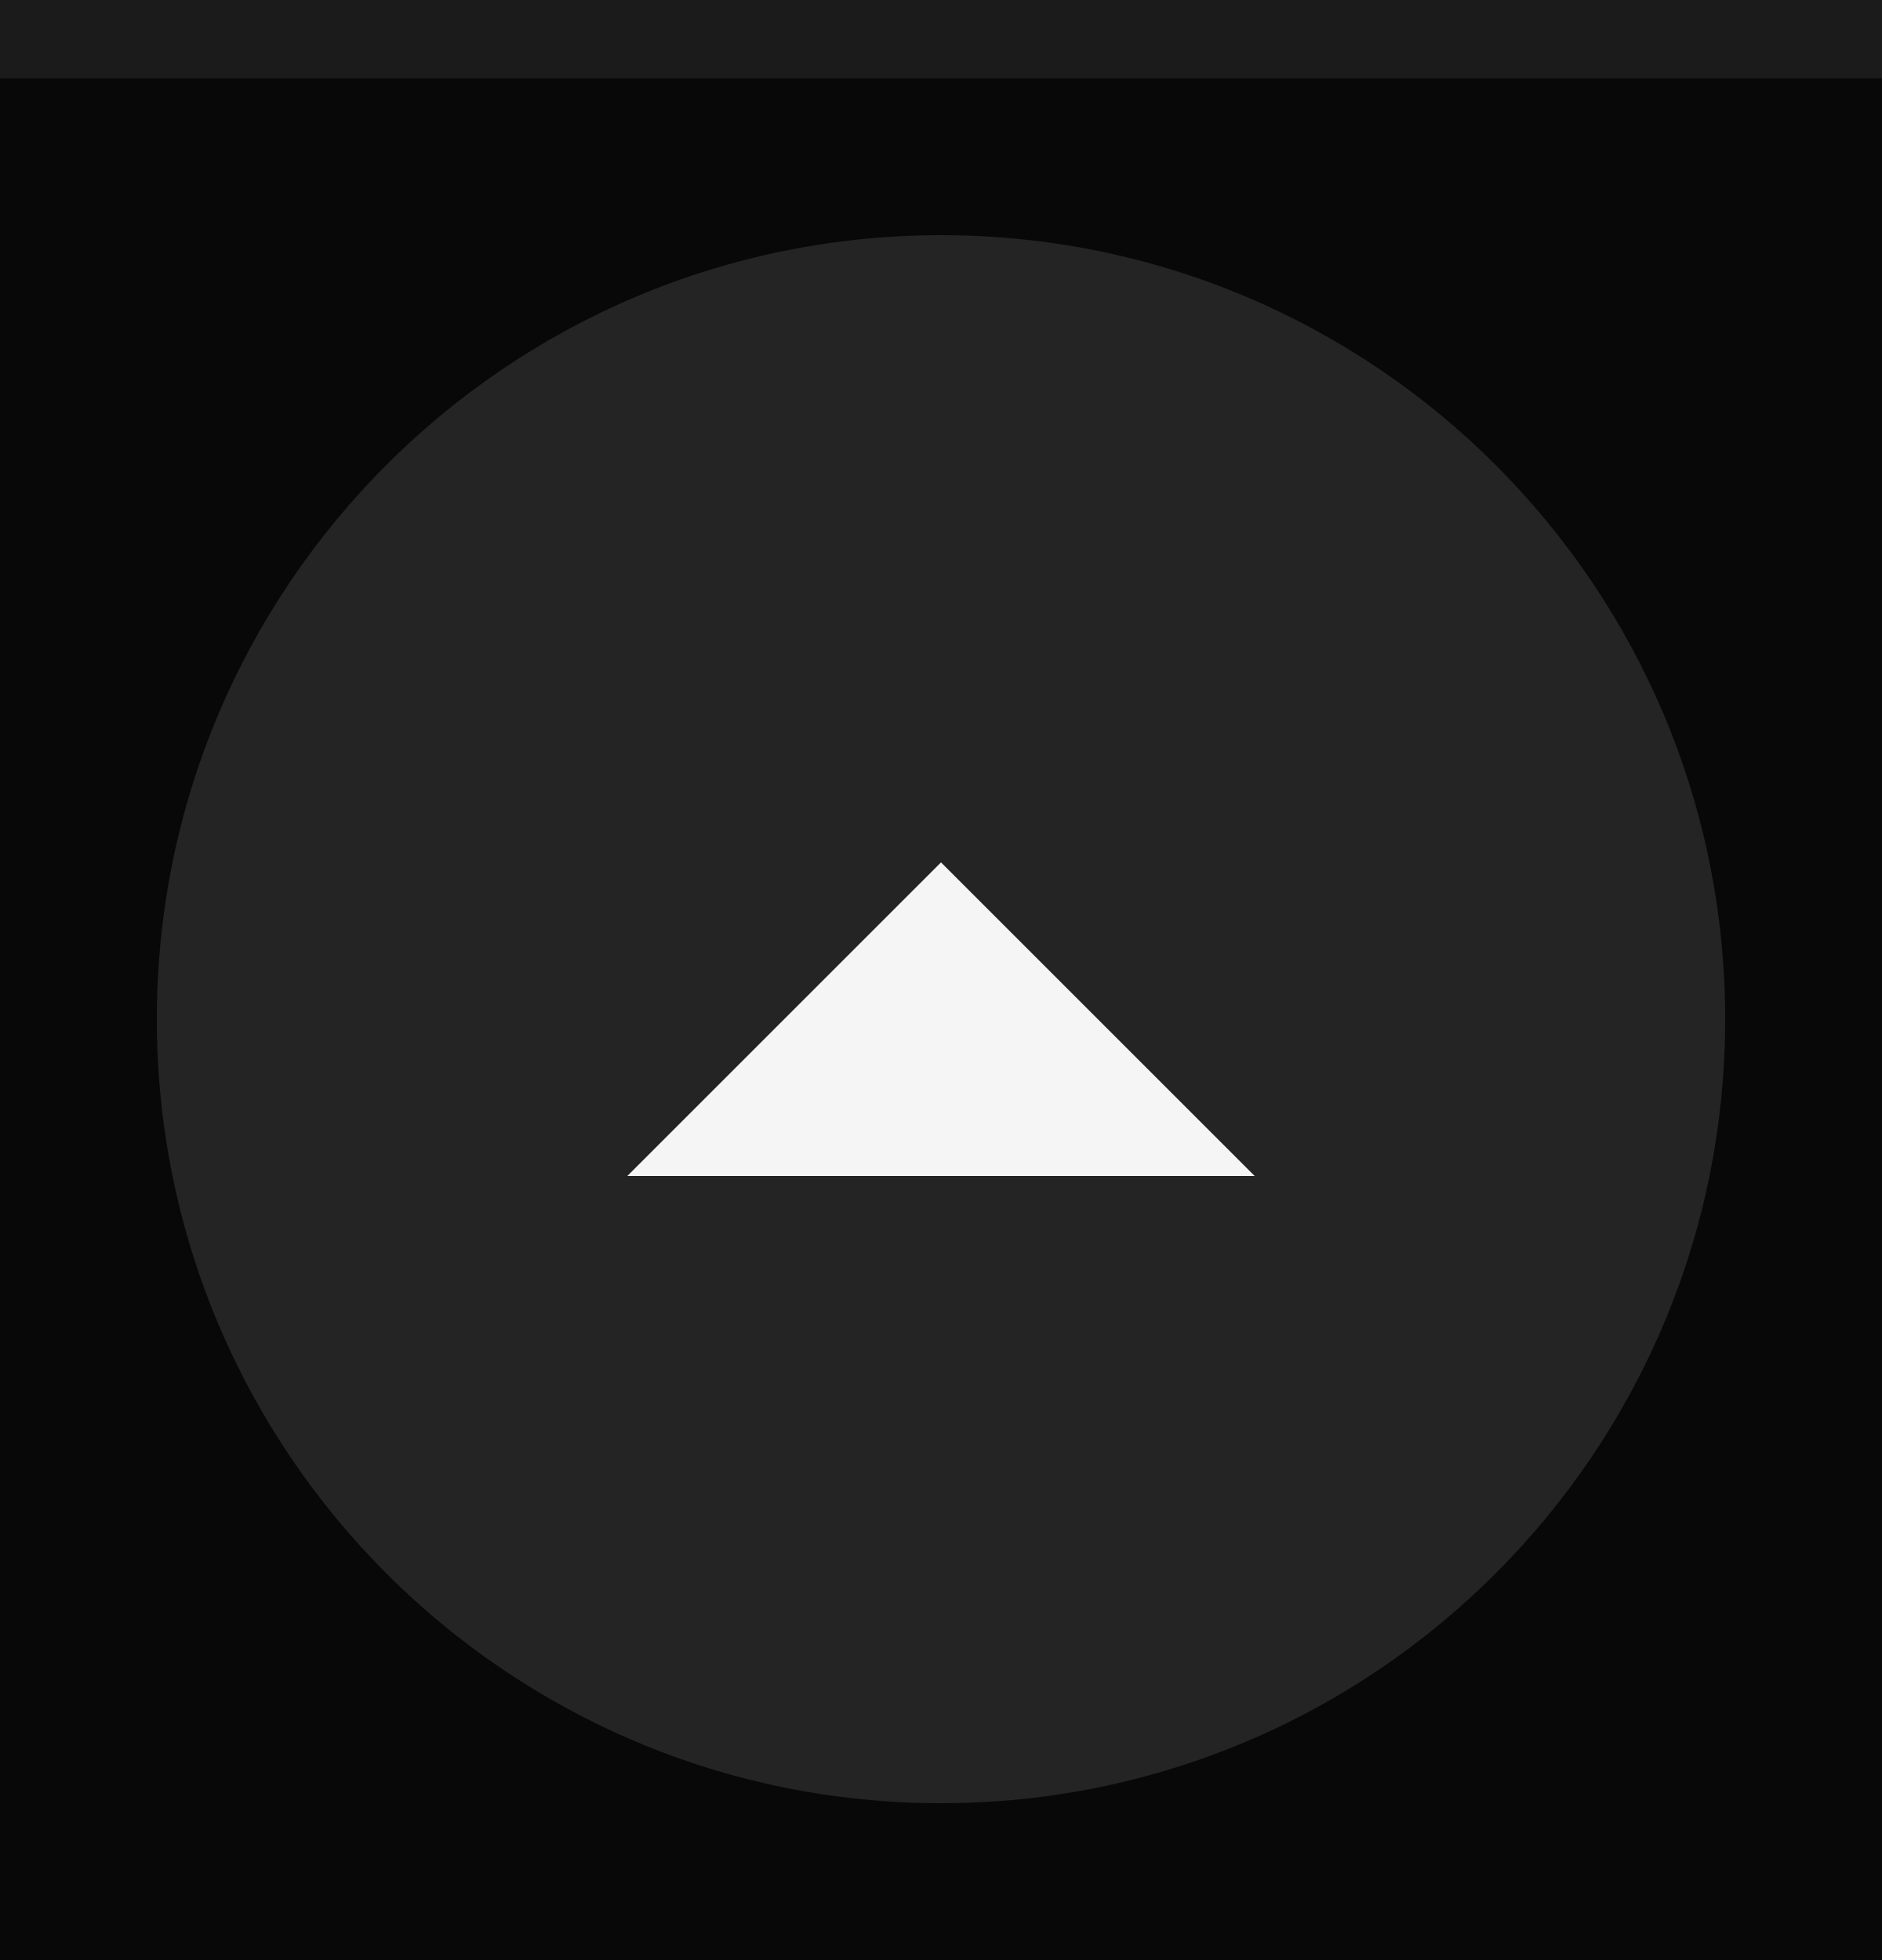
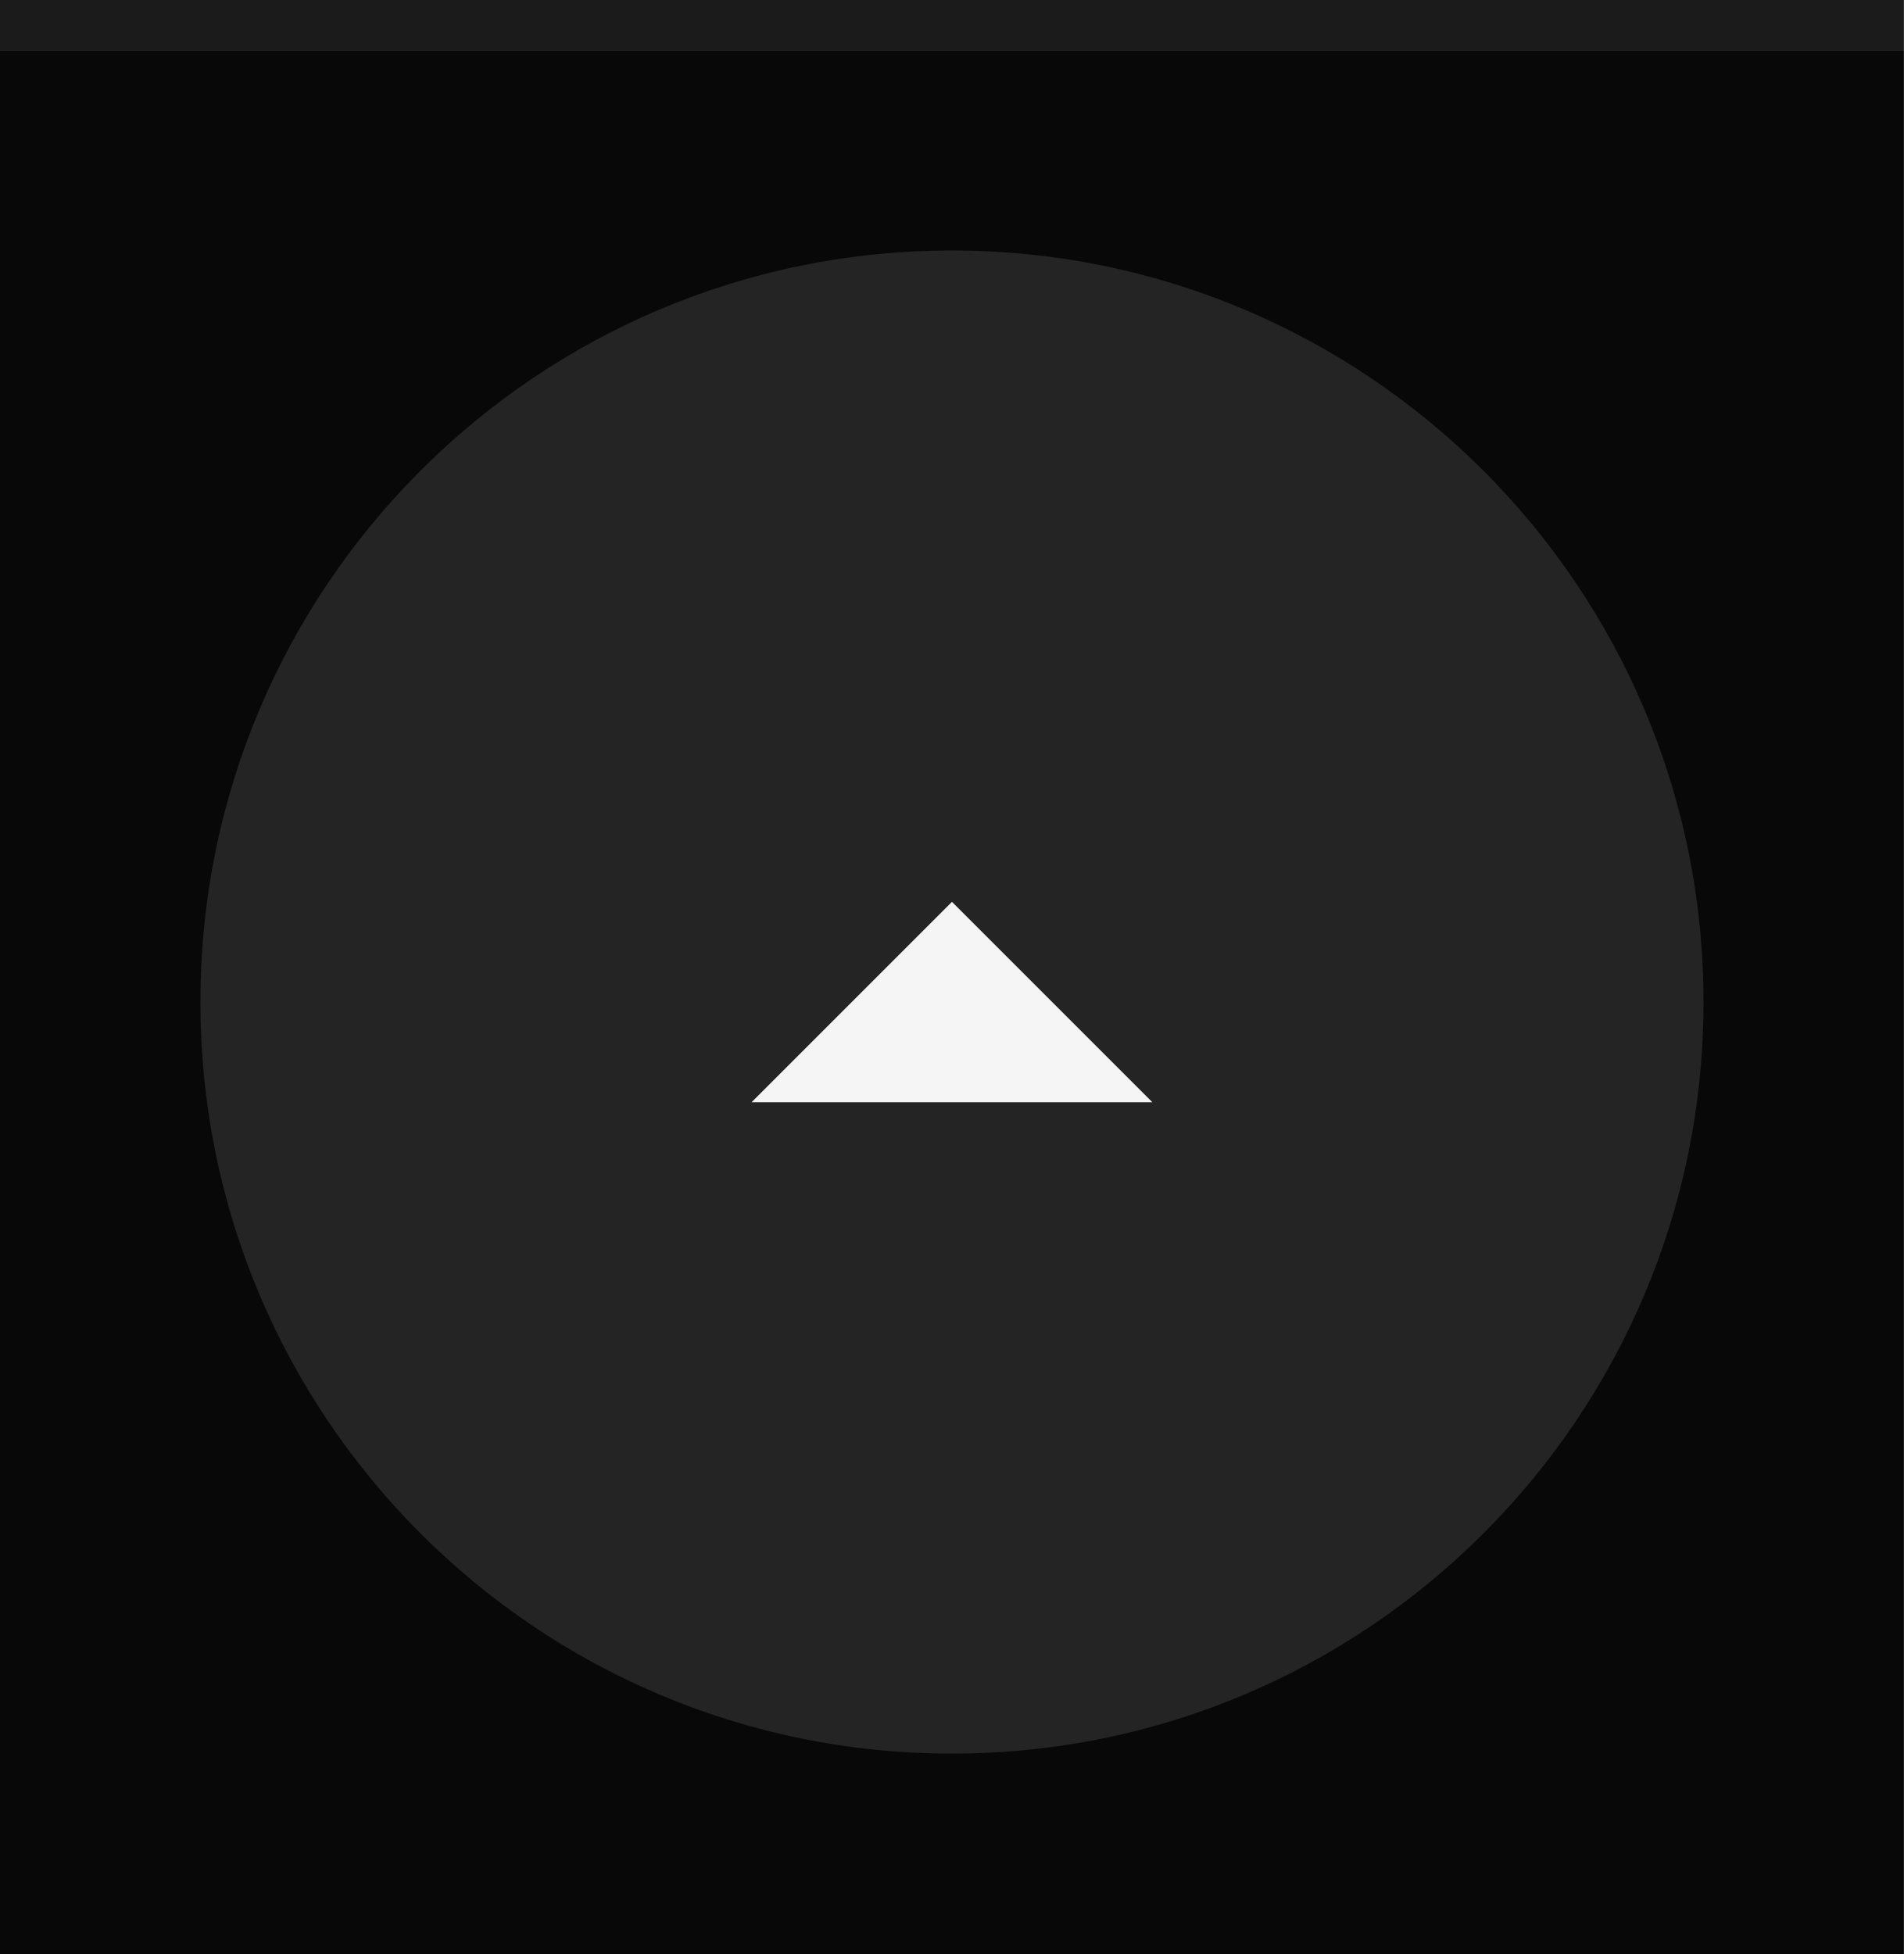
- <svg xmlns="http://www.w3.org/2000/svg" width="24" height="25" viewBox="0 0 24 25" id="svg4142" version="1.1">
+ <svg xmlns="http://www.w3.org/2000/svg" width="38" height="39" viewBox="0 0 38 39" id="svg4142" version="1.1">
  <defs id="defs4144" />
-   <g id="layer1" transform="translate(0,-1027.362)">
-     <rect style="opacity:1;fill:#080808;fill-opacity:1;fill-rule:evenodd;stroke:none;stroke-width:2.745;stroke-linecap:butt;stroke-linejoin:miter;stroke-miterlimit:4;stroke-dasharray:none;stroke-dashoffset:478.437;stroke-opacity:1" id="rect4741" width="24" height="25" x="0" y="1027.362" />
-     <circle style="fill:#f5f5f5;fill-opacity:0.12;stroke:none;stroke-width:0.5;stroke-linejoin:miter;stroke-miterlimit:4;stroke-dasharray:none;stroke-opacity:1" id="path2994" cx="1040.362" cy="-12" transform="rotate(90)" r="10" />
-     <rect style="opacity:1;fill:#1b1b1b;fill-opacity:1;fill-rule:evenodd;stroke:none;stroke-width:2.745;stroke-linecap:butt;stroke-linejoin:miter;stroke-miterlimit:4;stroke-dasharray:none;stroke-dashoffset:478.437;stroke-opacity:1" id="rect4959" width="24" height="1" x="0" y="1027.362" />
-     <path style="fill:#f5f5f5;fill-opacity:1;fill-rule:evenodd;stroke:none;stroke-width:0.8px;stroke-linecap:butt;stroke-linejoin:miter;stroke-opacity:1" d="m 8,1042.362 h 8 l -4,-4 z" id="path4347" />
+   <g id="layer1" transform="translate(0,-1013.362)">
+     <rect style="opacity:1;fill:#080808;fill-opacity:1;fill-rule:evenodd;stroke:none;stroke-width:4.258;stroke-linecap:butt;stroke-linejoin:miter;stroke-miterlimit:4;stroke-dasharray:none;stroke-dashoffset:478.437;stroke-opacity:1" id="rect4741" width="38" height="38" x="0" y="1014.362" />
+     <circle style="fill:#f5f5f5;fill-opacity:0.12;stroke:none;stroke-width:0.75;stroke-linejoin:miter;stroke-miterlimit:4;stroke-dasharray:none;stroke-opacity:1" id="path2994" cx="1033.362" cy="-19" transform="rotate(90)" r="15" />
+     <rect style="opacity:1;fill:#1b1b1b;fill-opacity:1;fill-rule:evenodd;stroke:none;stroke-width:3.454;stroke-linecap:butt;stroke-linejoin:miter;stroke-miterlimit:4;stroke-dasharray:none;stroke-dashoffset:478.437;stroke-opacity:1" id="rect4959" width="38" height="1" x="0" y="1013.362" />
+     <path style="fill:#f5f5f5;fill-opacity:1;fill-rule:evenodd;stroke:none;stroke-width:0.8px;stroke-linecap:butt;stroke-linejoin:miter;stroke-opacity:1" d="m 15,1035.362 h 8 l -4,-4 z" id="path4347" />
  </g>
</svg>
